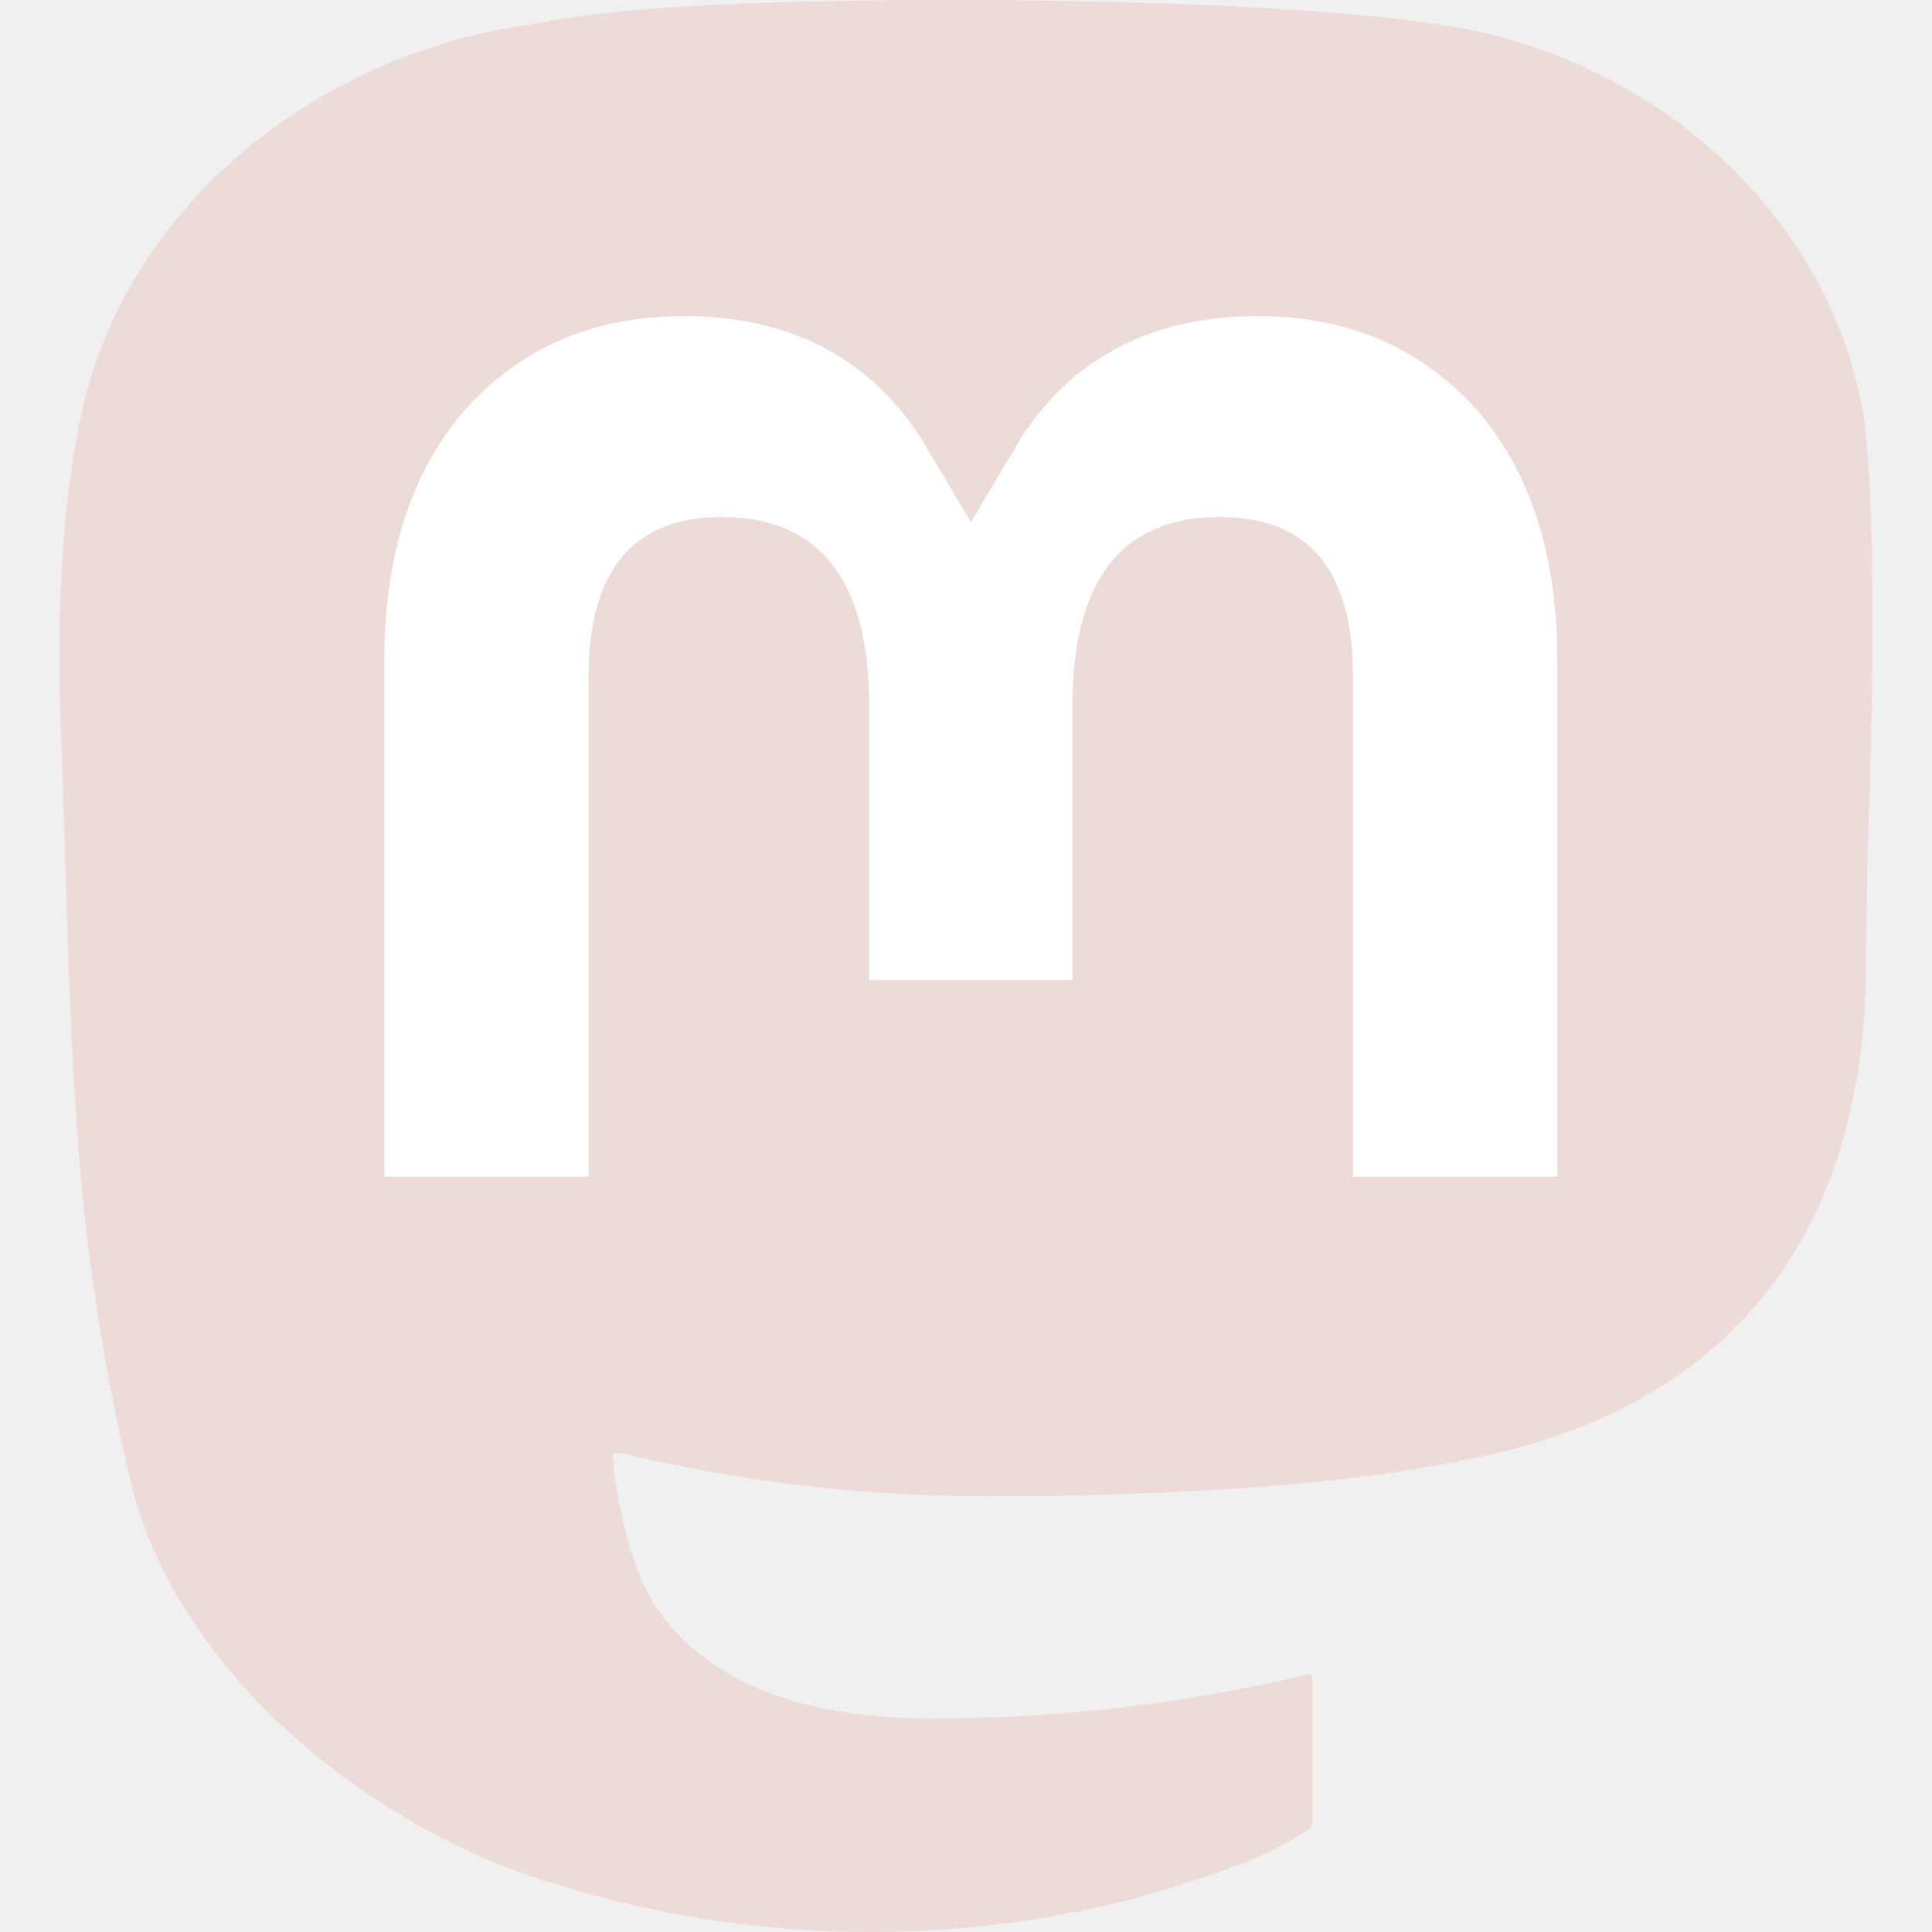
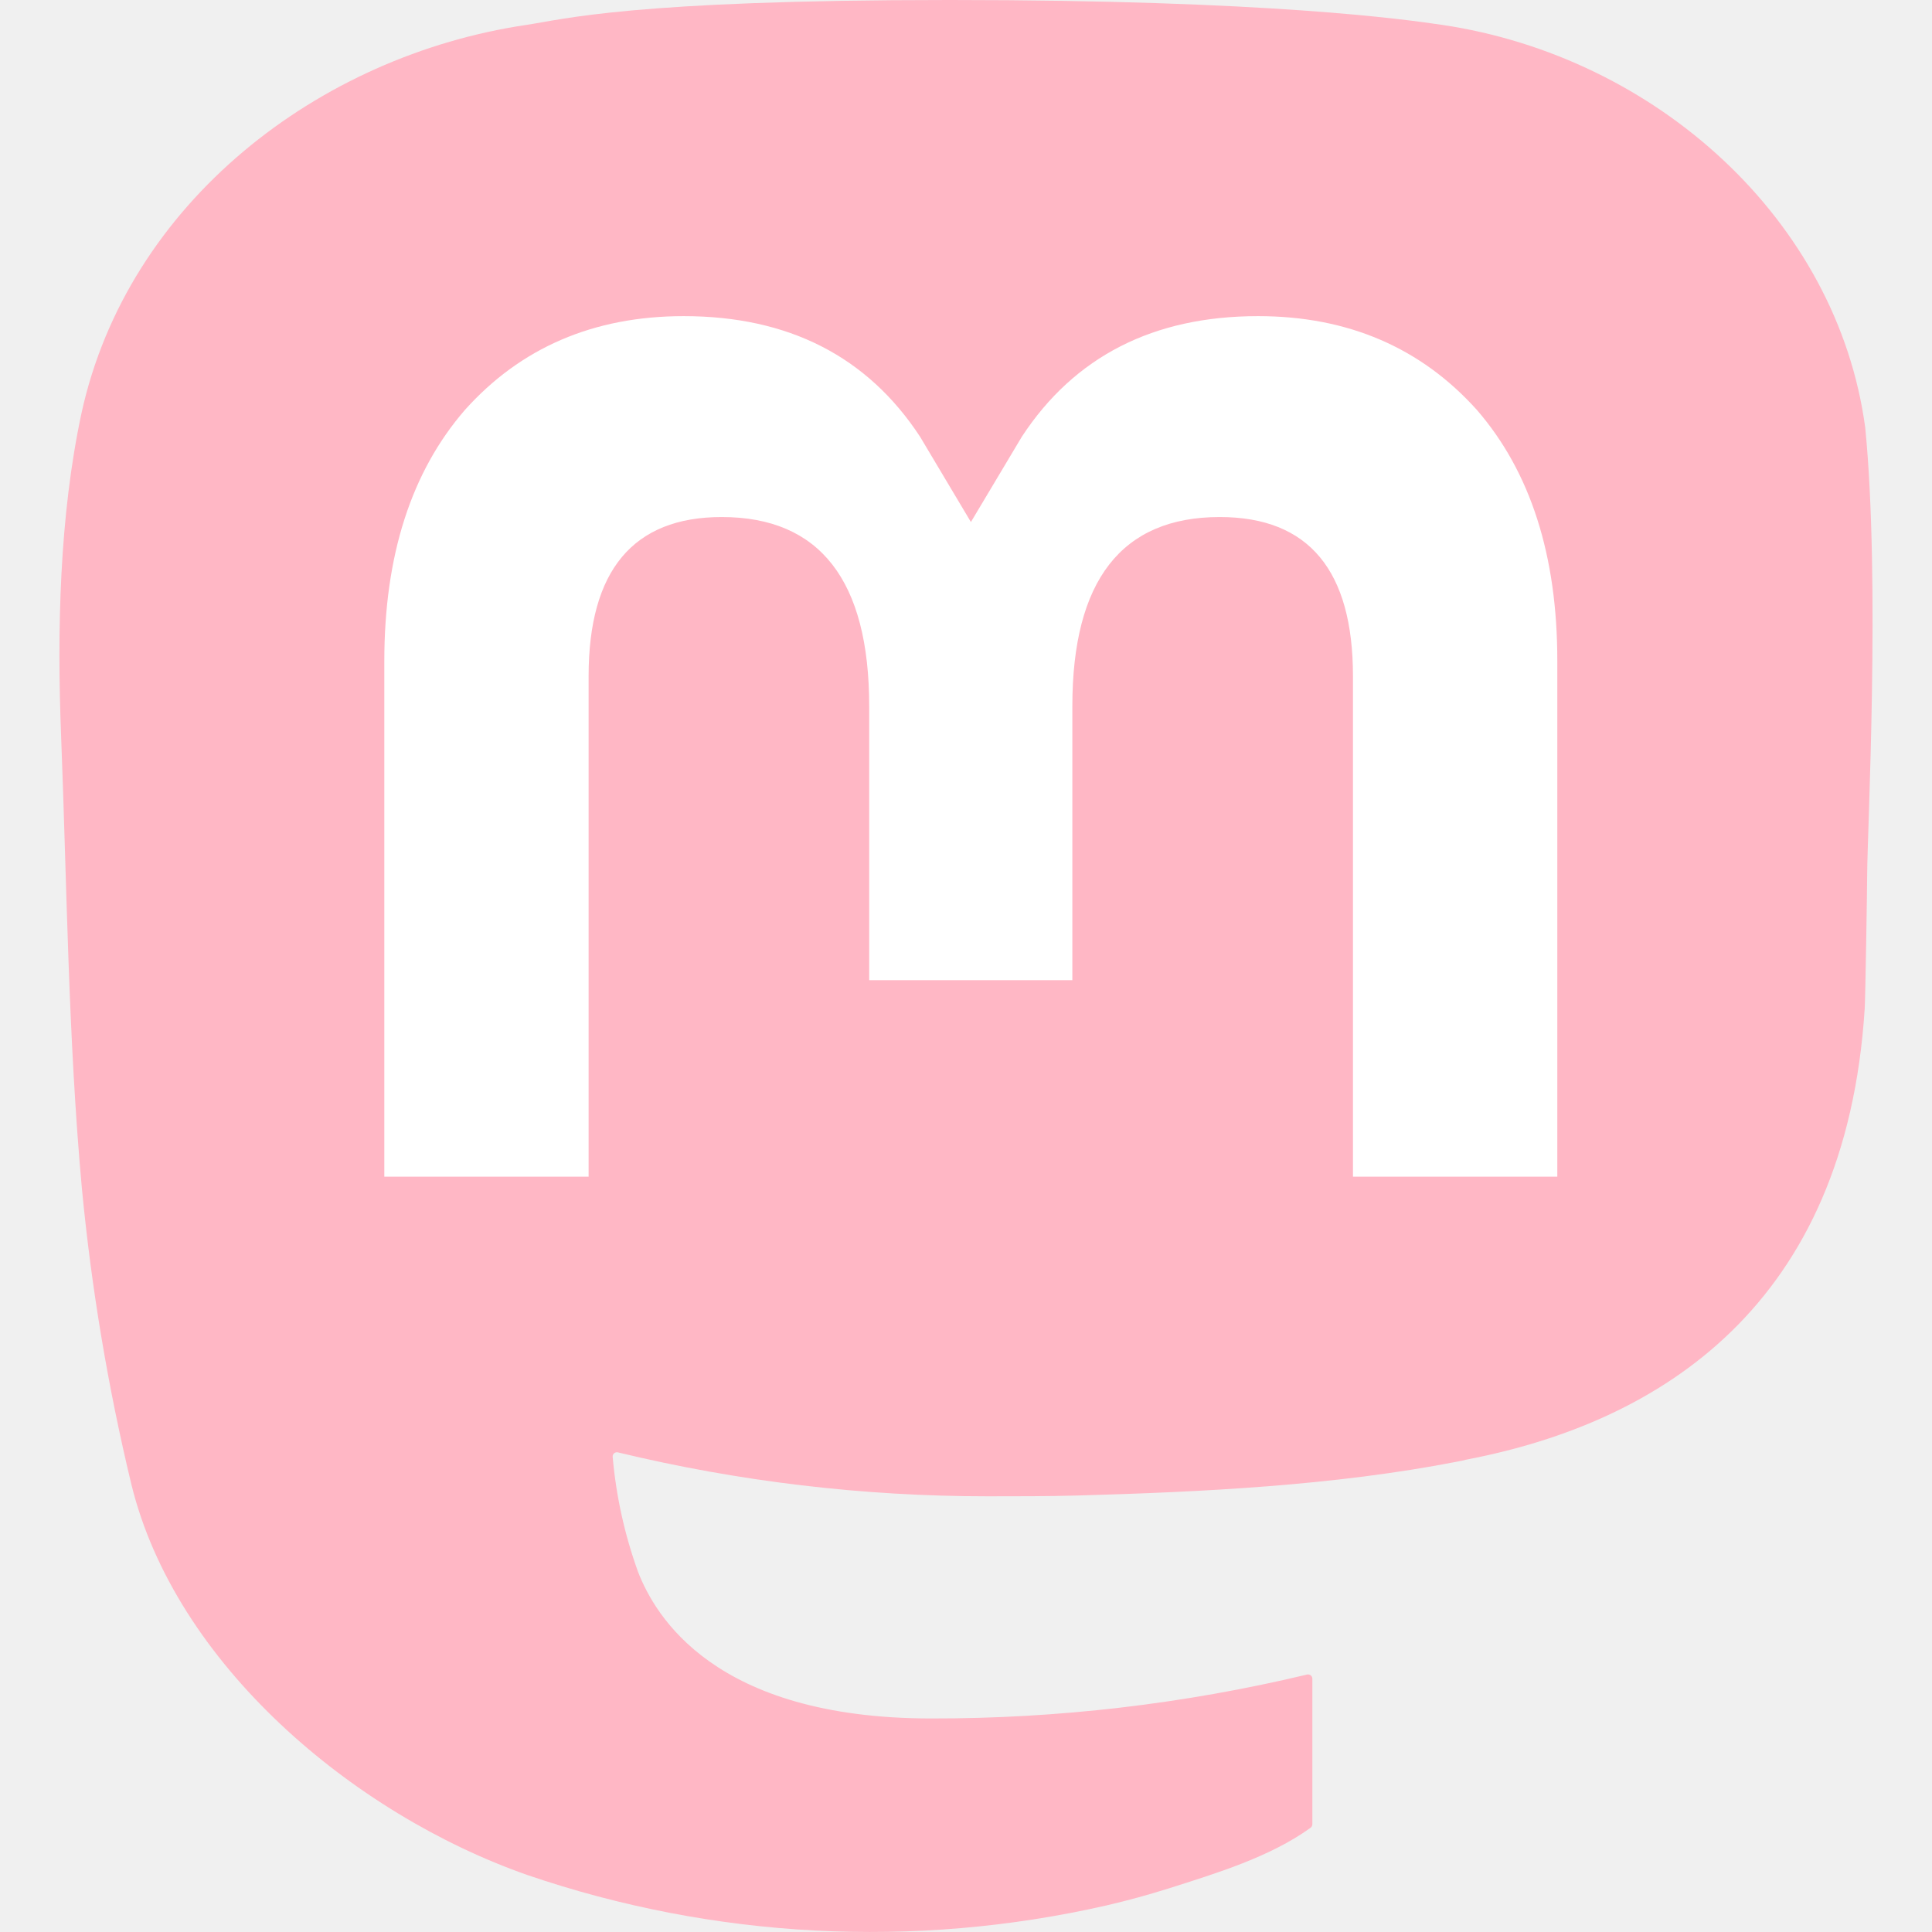
<svg xmlns="http://www.w3.org/2000/svg" width="100%" height="100%" viewBox="0 0 65 65" version="1.1" xml:space="preserve" style="fill-rule:evenodd;clip-rule:evenodd;stroke-linejoin:round;stroke-miterlimit:2;">
-   <path d="M62.754,14.39C61.814,7.406 55.727,1.903 48.512,0.836C47.294,0.656 42.682,0 31.997,0L31.918,0C21.23,0 18.937,0.656 17.72,0.836C10.705,1.873 4.299,6.819 2.745,13.885C1.997,17.365 1.917,21.224 2.056,24.763C2.254,29.838 2.293,34.905 2.753,39.96C3.072,43.318 3.628,46.648 4.417,49.928C5.894,55.984 11.875,61.024 17.734,63.08C24.008,65.224 30.754,65.58 37.218,64.108C37.93,63.943 38.632,63.751 39.325,63.532C40.897,63.033 42.738,62.475 44.091,61.494C44.11,61.48 44.125,61.462 44.136,61.442C44.147,61.421 44.153,61.399 44.153,61.376L44.153,56.477C44.153,56.456 44.148,56.435 44.138,56.415C44.129,56.396 44.115,56.379 44.098,56.365C44.081,56.352 44.061,56.343 44.04,56.338C44.019,56.334 43.997,56.334 43.976,56.338C39.835,57.328 35.591,57.823 31.332,57.816C24.005,57.816 22.034,54.338 21.469,52.891C21.016,51.64 20.728,50.335 20.612,49.009C20.611,48.987 20.615,48.964 20.624,48.944C20.633,48.924 20.647,48.906 20.664,48.892C20.682,48.877 20.702,48.868 20.724,48.863C20.746,48.858 20.768,48.859 20.79,48.864C24.862,49.847 29.037,50.342 33.227,50.341C34.234,50.341 35.239,50.341 36.246,50.315C40.46,50.196 44.901,49.981 49.047,49.171C49.15,49.151 49.253,49.133 49.342,49.106C55.881,47.851 62.104,43.91 62.736,33.93C62.76,33.537 62.819,29.815 62.819,29.407C62.822,28.022 63.265,19.578 62.754,14.39Z" style="fill:rgb(237,219,216);fill-rule:nonzero;" />
+   <path d="M62.754,14.39C61.814,7.406 55.727,1.903 48.512,0.836C47.294,0.656 42.682,0 31.997,0L31.918,0C21.23,0 18.937,0.656 17.72,0.836C10.705,1.873 4.299,6.819 2.745,13.885C1.997,17.365 1.917,21.224 2.056,24.763C2.254,29.838 2.293,34.905 2.753,39.96C3.072,43.318 3.628,46.648 4.417,49.928C5.894,55.984 11.875,61.024 17.734,63.08C24.008,65.224 30.754,65.58 37.218,64.108C37.93,63.943 38.632,63.751 39.325,63.532C40.897,63.033 42.738,62.475 44.091,61.494C44.11,61.48 44.125,61.462 44.136,61.442C44.147,61.421 44.153,61.399 44.153,61.376L44.153,56.477C44.153,56.456 44.148,56.435 44.138,56.415C44.129,56.396 44.115,56.379 44.098,56.365C44.081,56.352 44.061,56.343 44.04,56.338C44.019,56.334 43.997,56.334 43.976,56.338C39.835,57.328 35.591,57.823 31.332,57.816C24.005,57.816 22.034,54.338 21.469,52.891C21.016,51.64 20.728,50.335 20.612,49.009C20.611,48.987 20.615,48.964 20.624,48.944C20.633,48.924 20.647,48.906 20.664,48.892C20.682,48.877 20.702,48.868 20.724,48.863C20.746,48.858 20.768,48.859 20.79,48.864C24.862,49.847 29.037,50.342 33.227,50.341C34.234,50.341 35.239,50.341 36.246,50.315C40.46,50.196 44.901,49.981 49.047,49.171C49.15,49.151 49.253,49.133 49.342,49.106C55.881,47.851 62.104,43.91 62.736,33.93C62.76,33.537 62.819,29.815 62.819,29.407C62.822,28.022 63.265,19.578 62.754,14.39Z" style="fill:rgb(255,183,197);fill-rule:nonzero;" />
  <path d="M52.394,22.237L52.394,39.588L45.519,39.588L45.519,22.748C45.519,19.203 44.041,17.395 41.036,17.395C37.733,17.395 36.078,19.534 36.078,23.759L36.078,32.976L29.243,32.976L29.243,23.759C29.243,19.534 27.586,17.395 24.282,17.395C21.295,17.395 19.803,19.203 19.803,22.748L19.803,39.588L12.93,39.588L12.93,22.237C12.93,18.692 13.835,15.875 15.645,13.788C17.513,11.705 19.962,10.636 23.003,10.636C26.522,10.636 29.181,11.989 30.954,14.692L32.665,17.563L34.379,14.692C36.152,11.989 38.811,10.636 42.324,10.636C45.362,10.636 47.811,11.705 49.685,13.788C51.493,15.873 52.396,18.69 52.394,22.237Z" style="fill:white;fill-rule:nonzero;" />
</svg>
